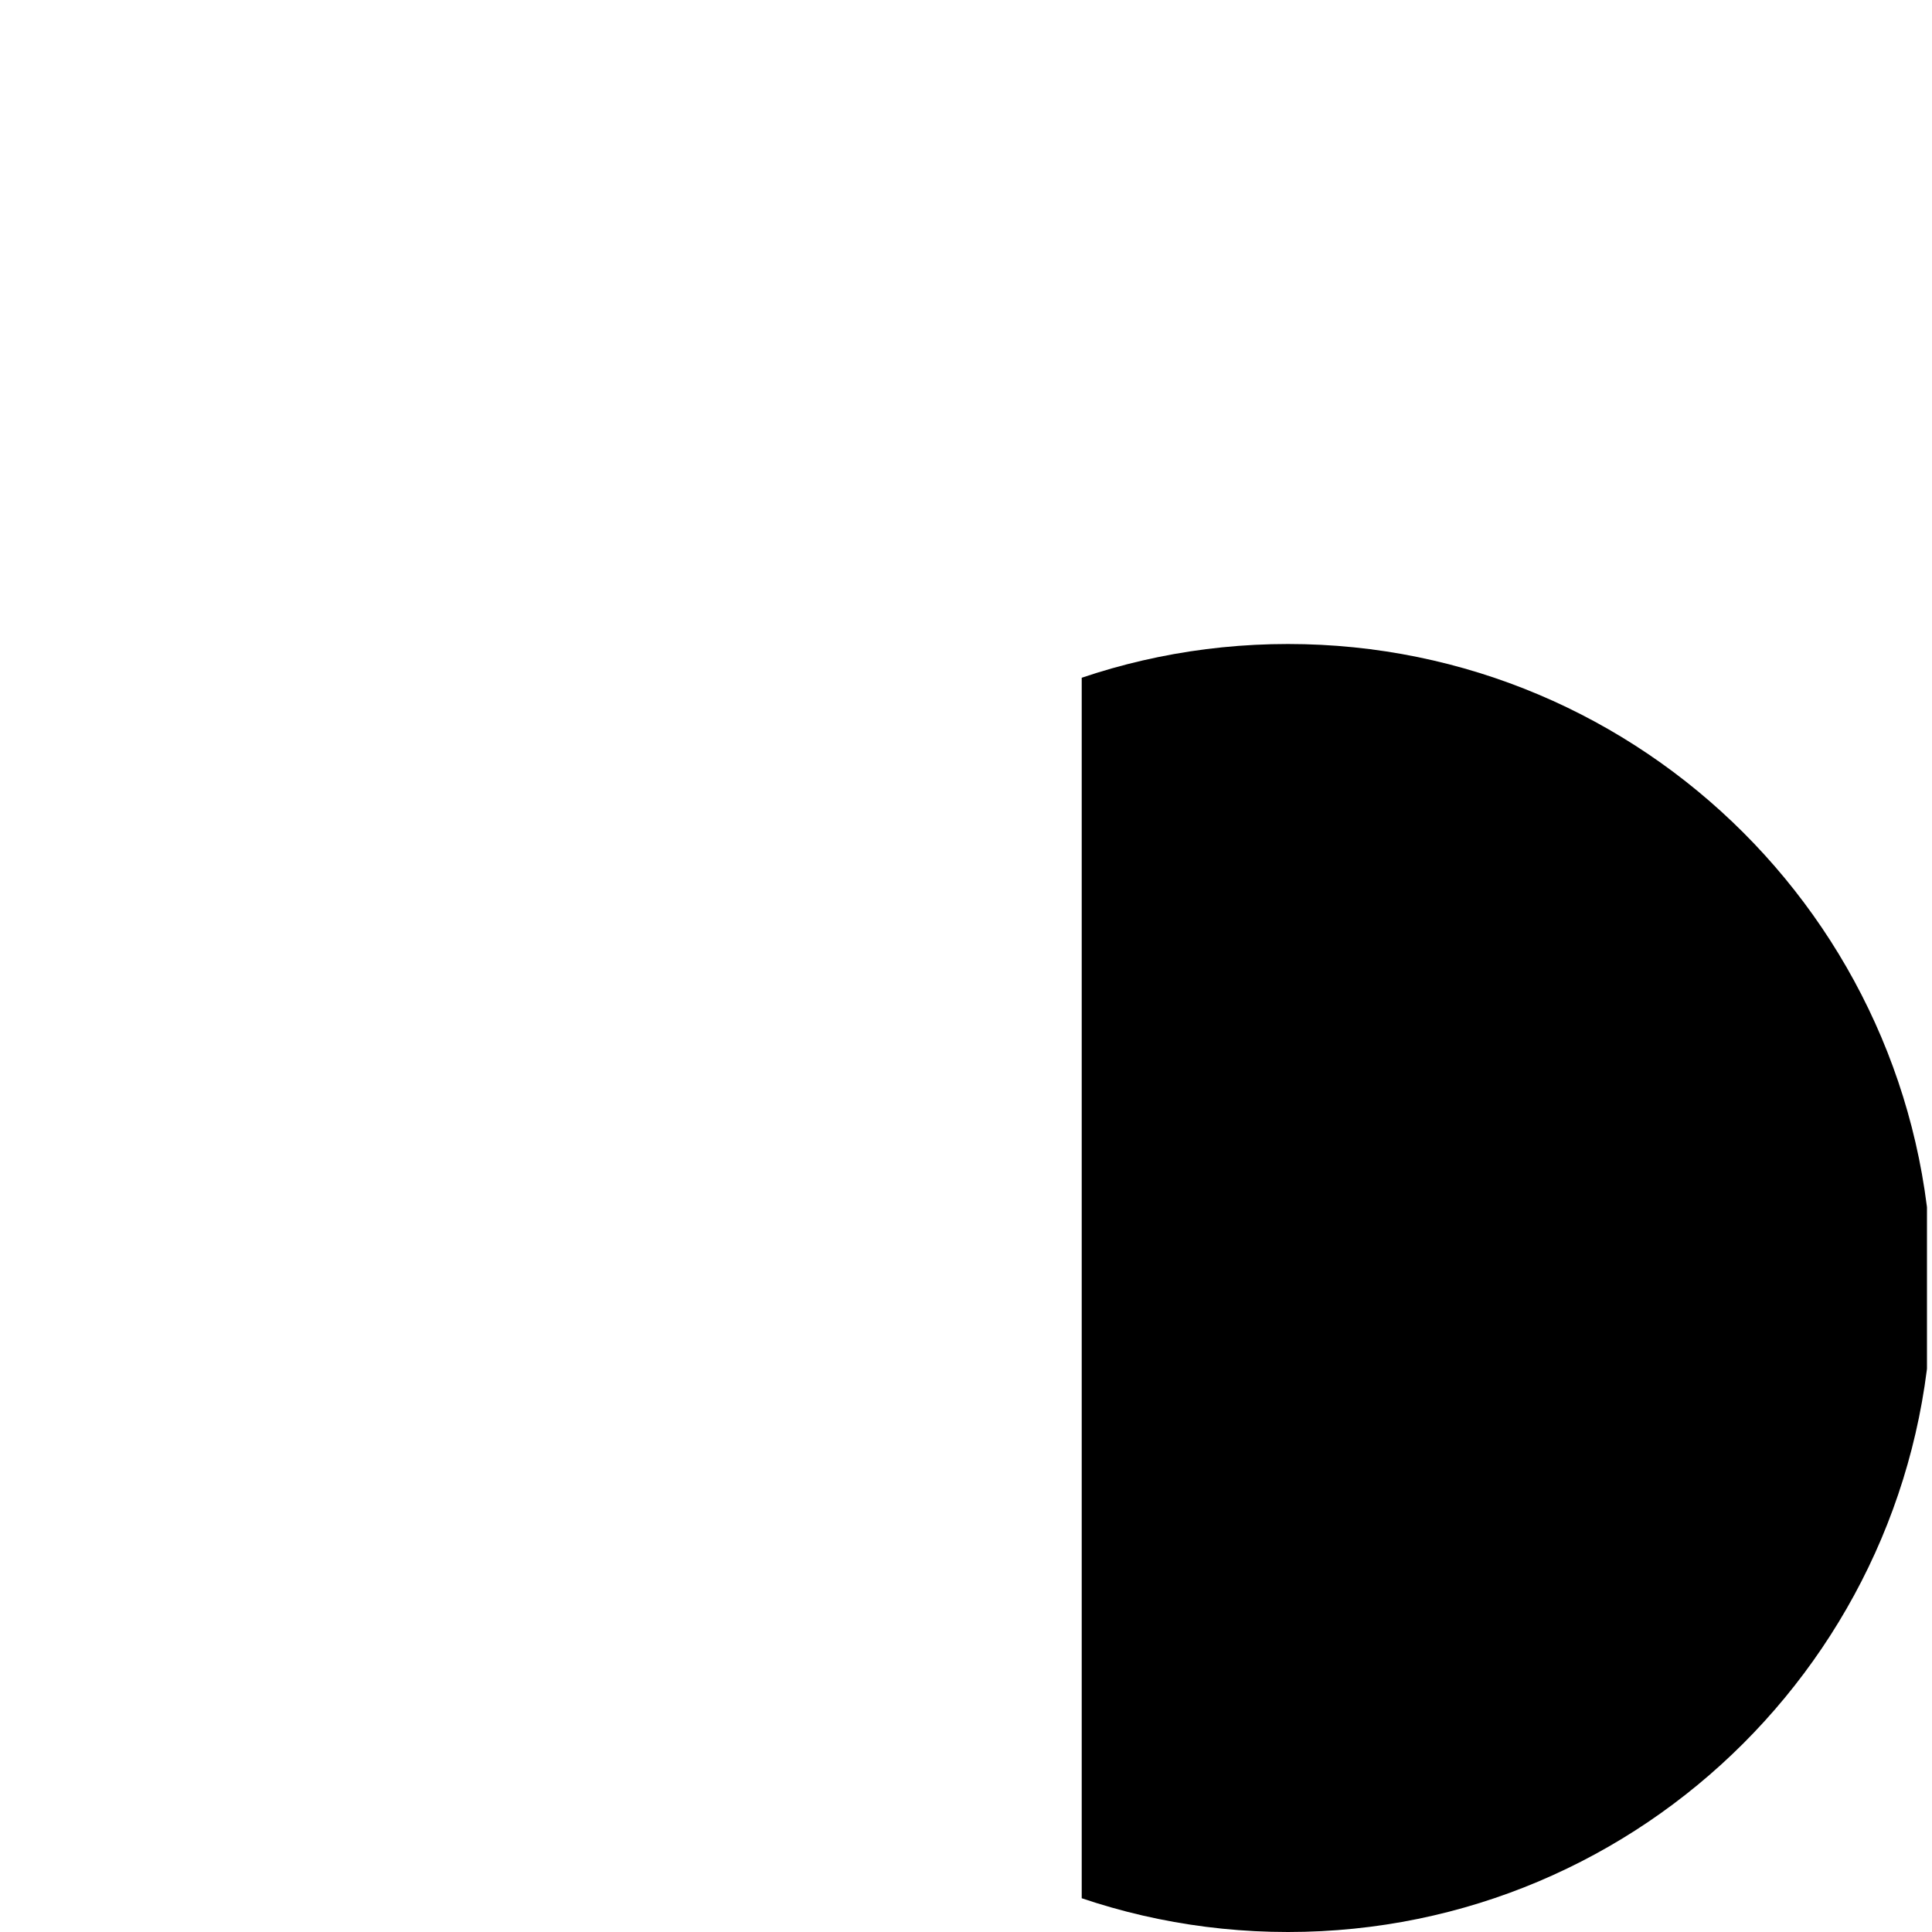
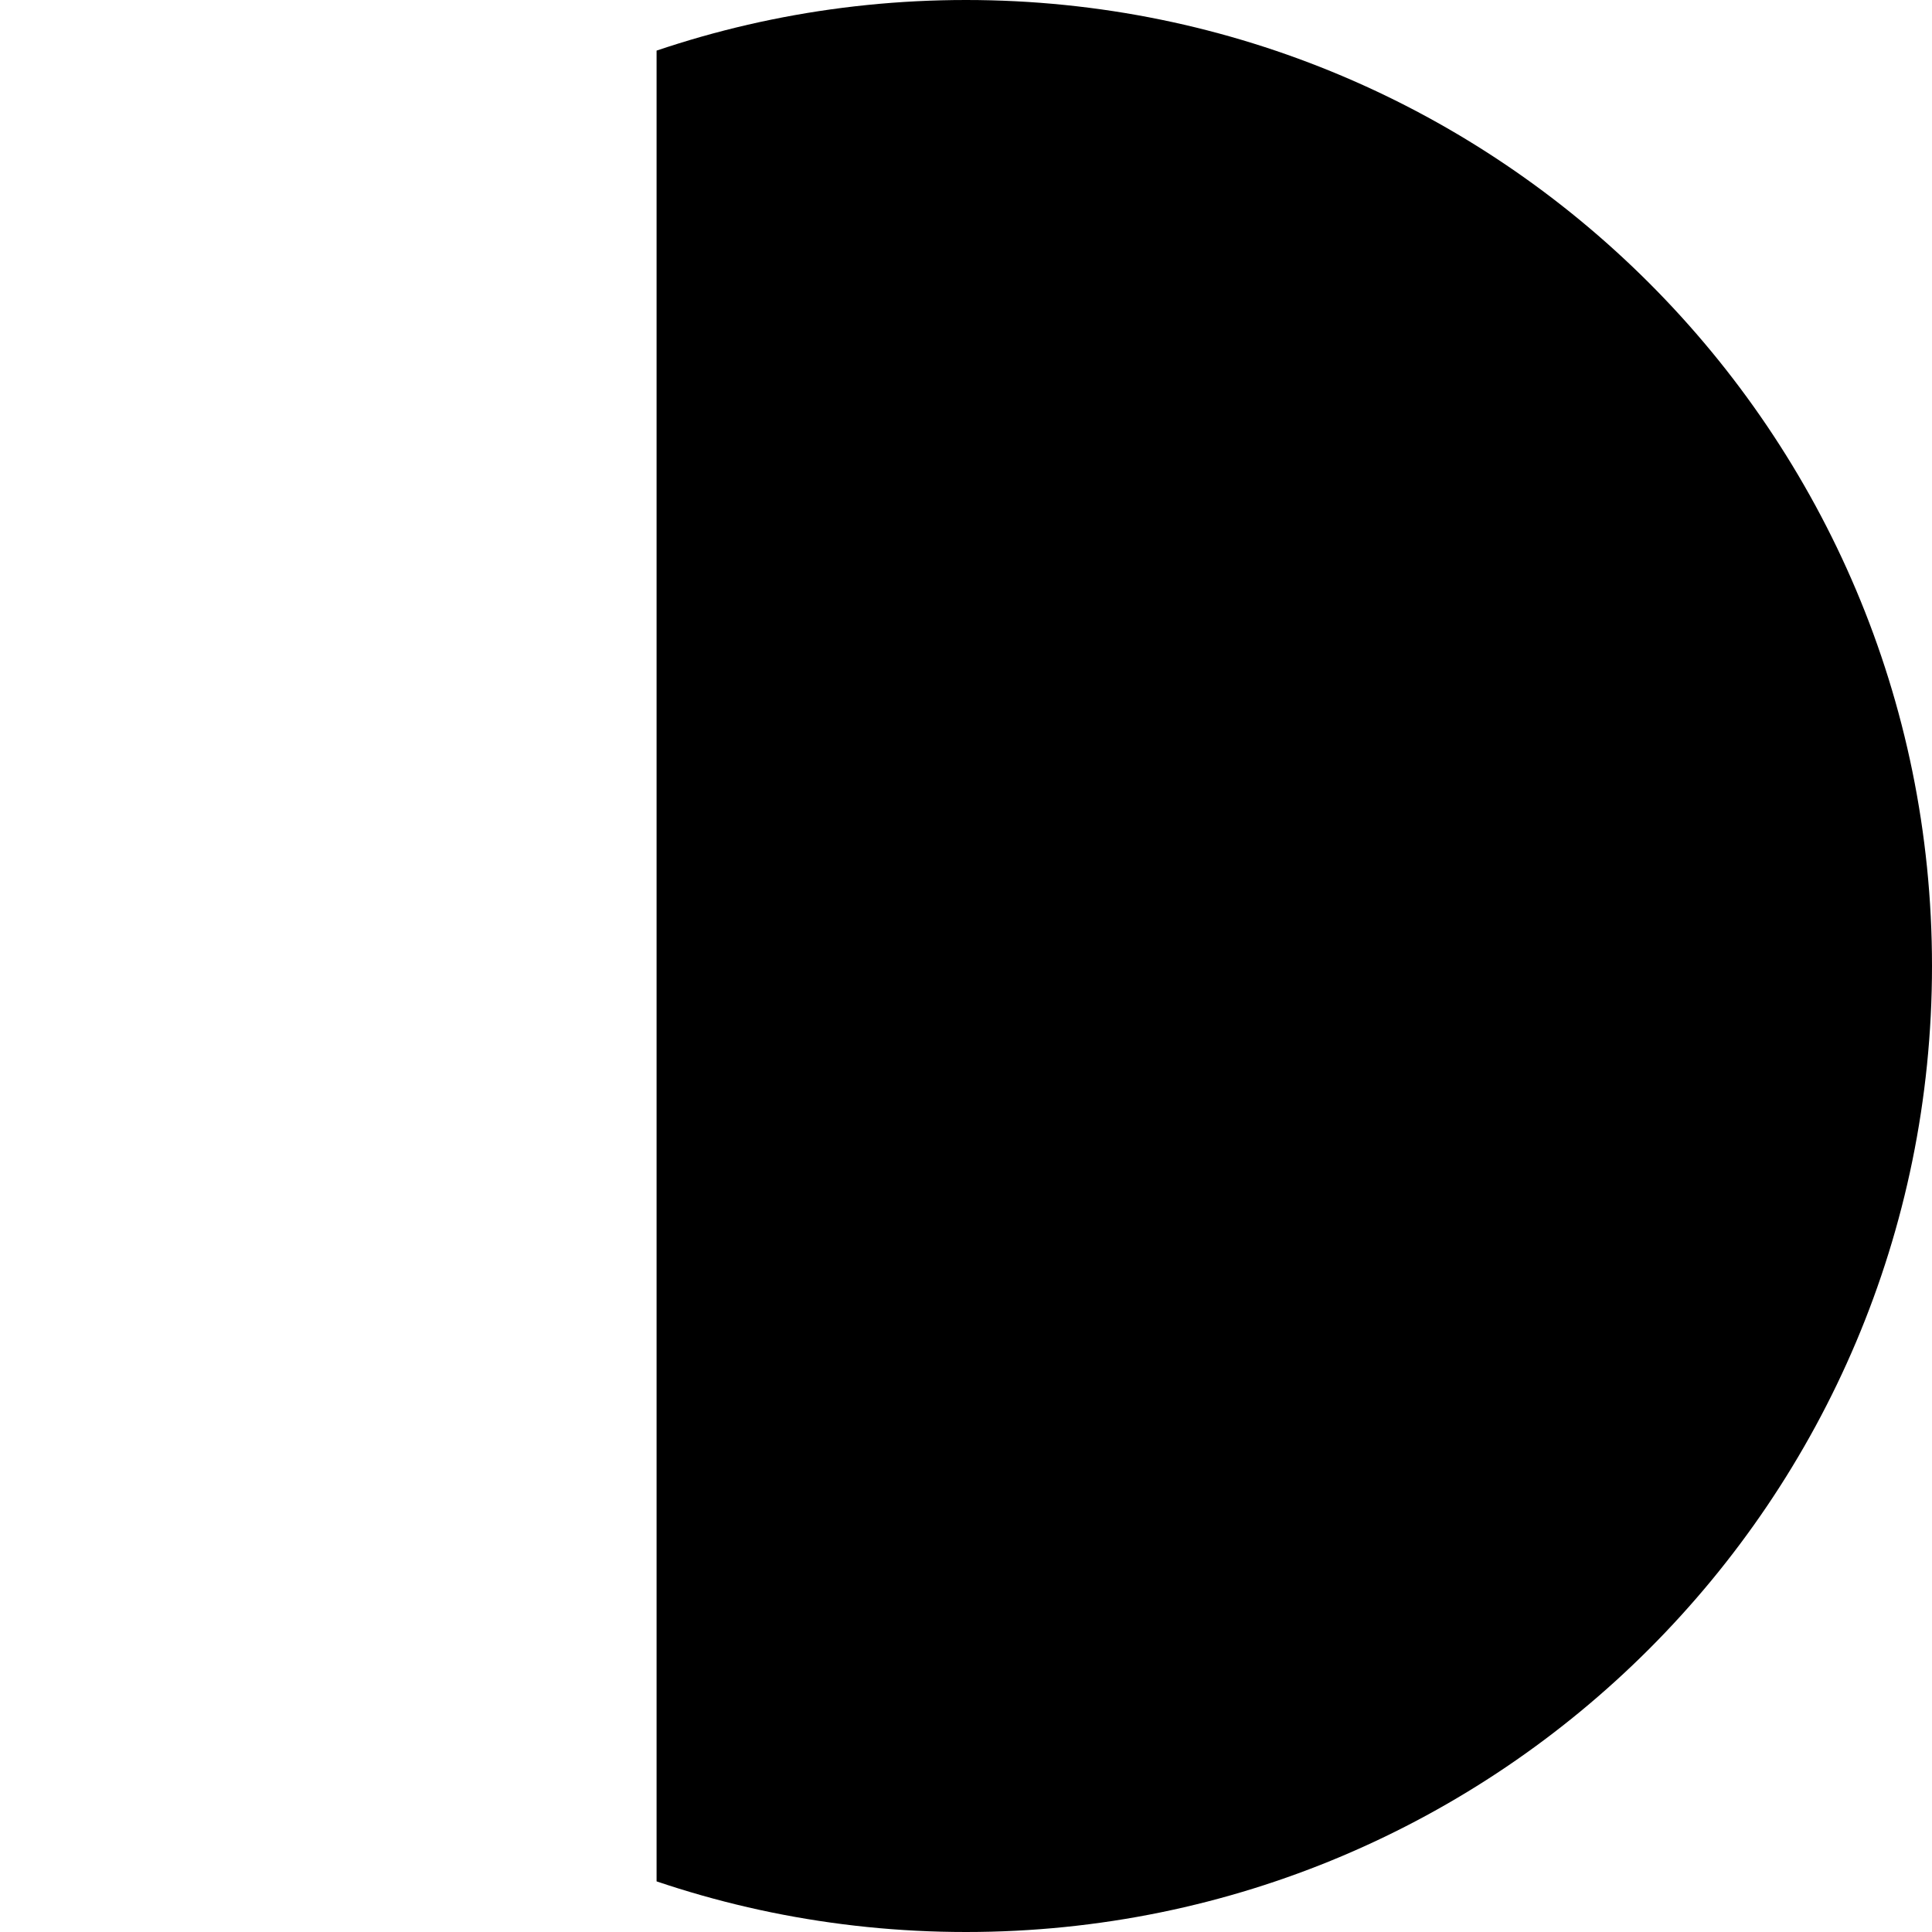
- <svg xmlns="http://www.w3.org/2000/svg" contentScriptType="text/ecmascript" width="384" zoomAndPan="magnify" contentStyleType="text/css" height="384" viewBox="0 0 384 384" preserveAspectRatio="xMidYMid meet" version="1.0">
+ <svg xmlns="http://www.w3.org/2000/svg" contentScriptType="text/ecmascript" width="256" zoomAndPan="magnify" contentStyleType="text/css" height="256" viewBox="0 0 256 256" preserveAspectRatio="xMidYMid meet" version="1.0">
  <clipPath id="clipPath_1">
-     <rect x="215.0" width="168.0" height="256.0" y="128.0" />
+     <rect x="87.0" width="169.0" height="256.0" y="0.0" />
  </clipPath>
-   <circle clip-path="url(#clipPath_1)" width="256.0" r="128" cx="256" class="circle0" height="256.0" id="circle0" cy="256" />
+   <circle id="circle0" r="128" clip-path="url(#clipPath_1)" class="circle0" cx="128" cy="128" />
</svg>
